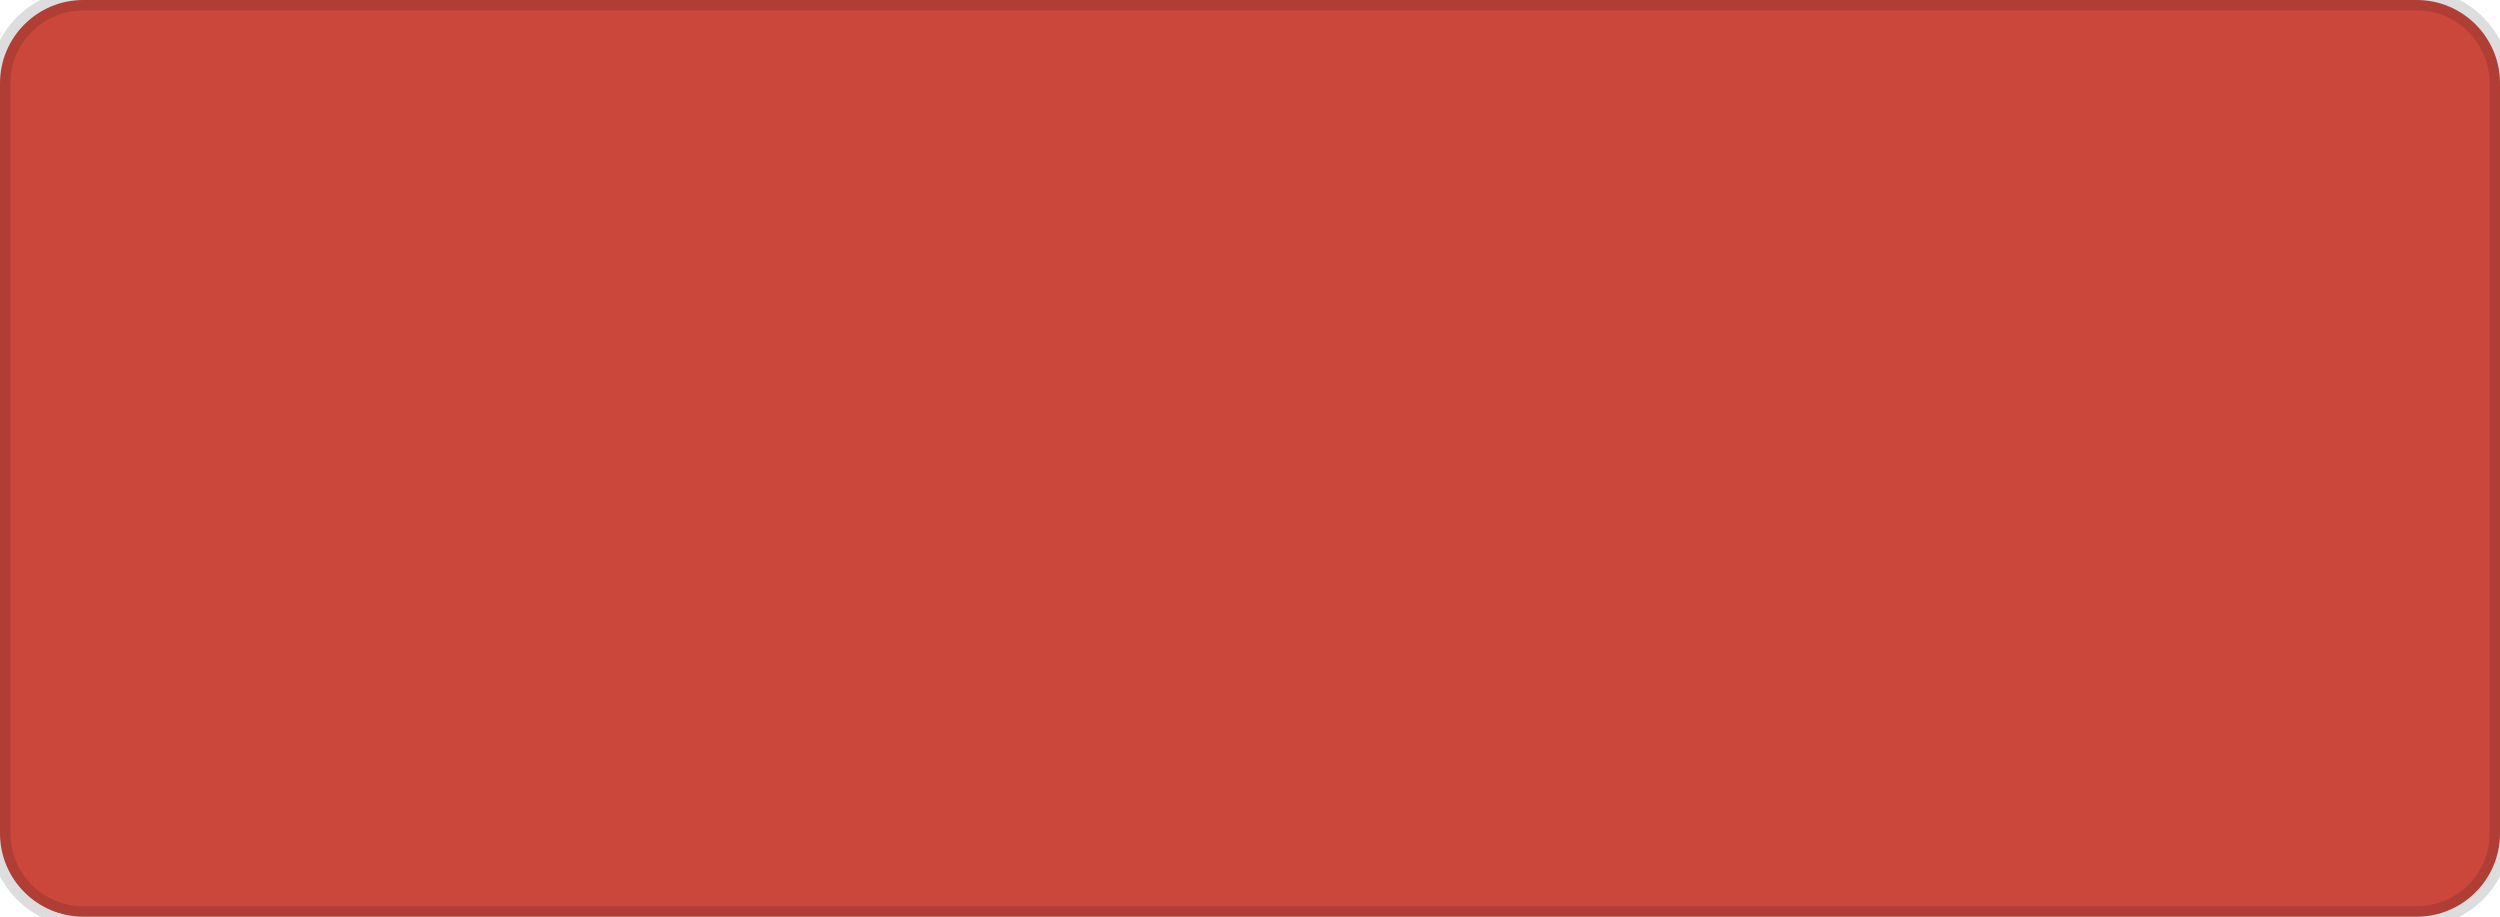
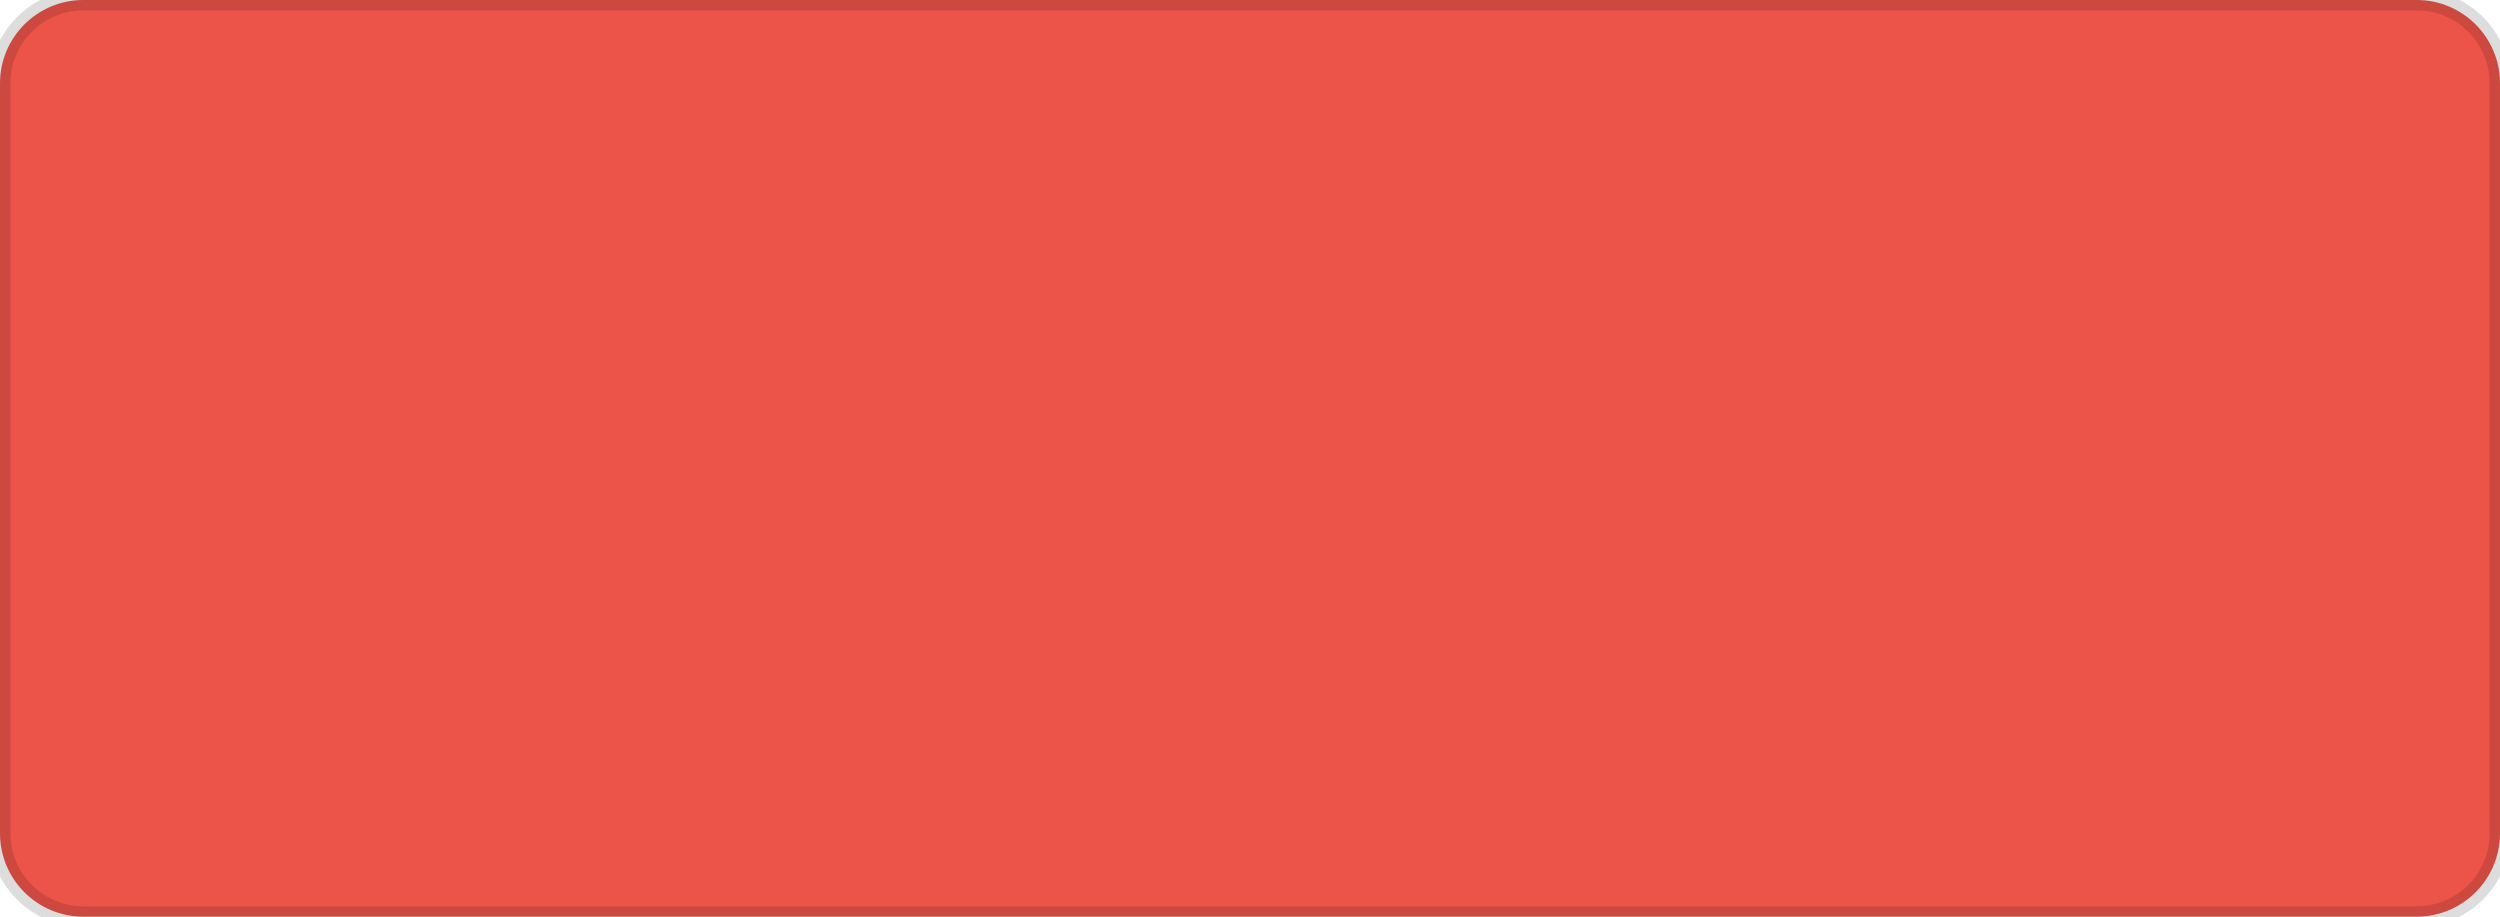
- <svg xmlns="http://www.w3.org/2000/svg" width="120" height="44" viewBox="0 0 120 44" role="img" aria-label="--danger-border #cb473c">
-   <rect width="120" height="44" rx="4" fill="#cb473c" stroke="#00000022" stroke-width="1" />
+ <svg xmlns="http://www.w3.org/2000/svg" width="120" height="44" viewBox="0 0 120 44" role="img" aria-label="--danger-border #ec5449">
+   <rect width="120" height="44" rx="4" fill="#ec5449" stroke="#00000022" stroke-width="1" />
</svg>
